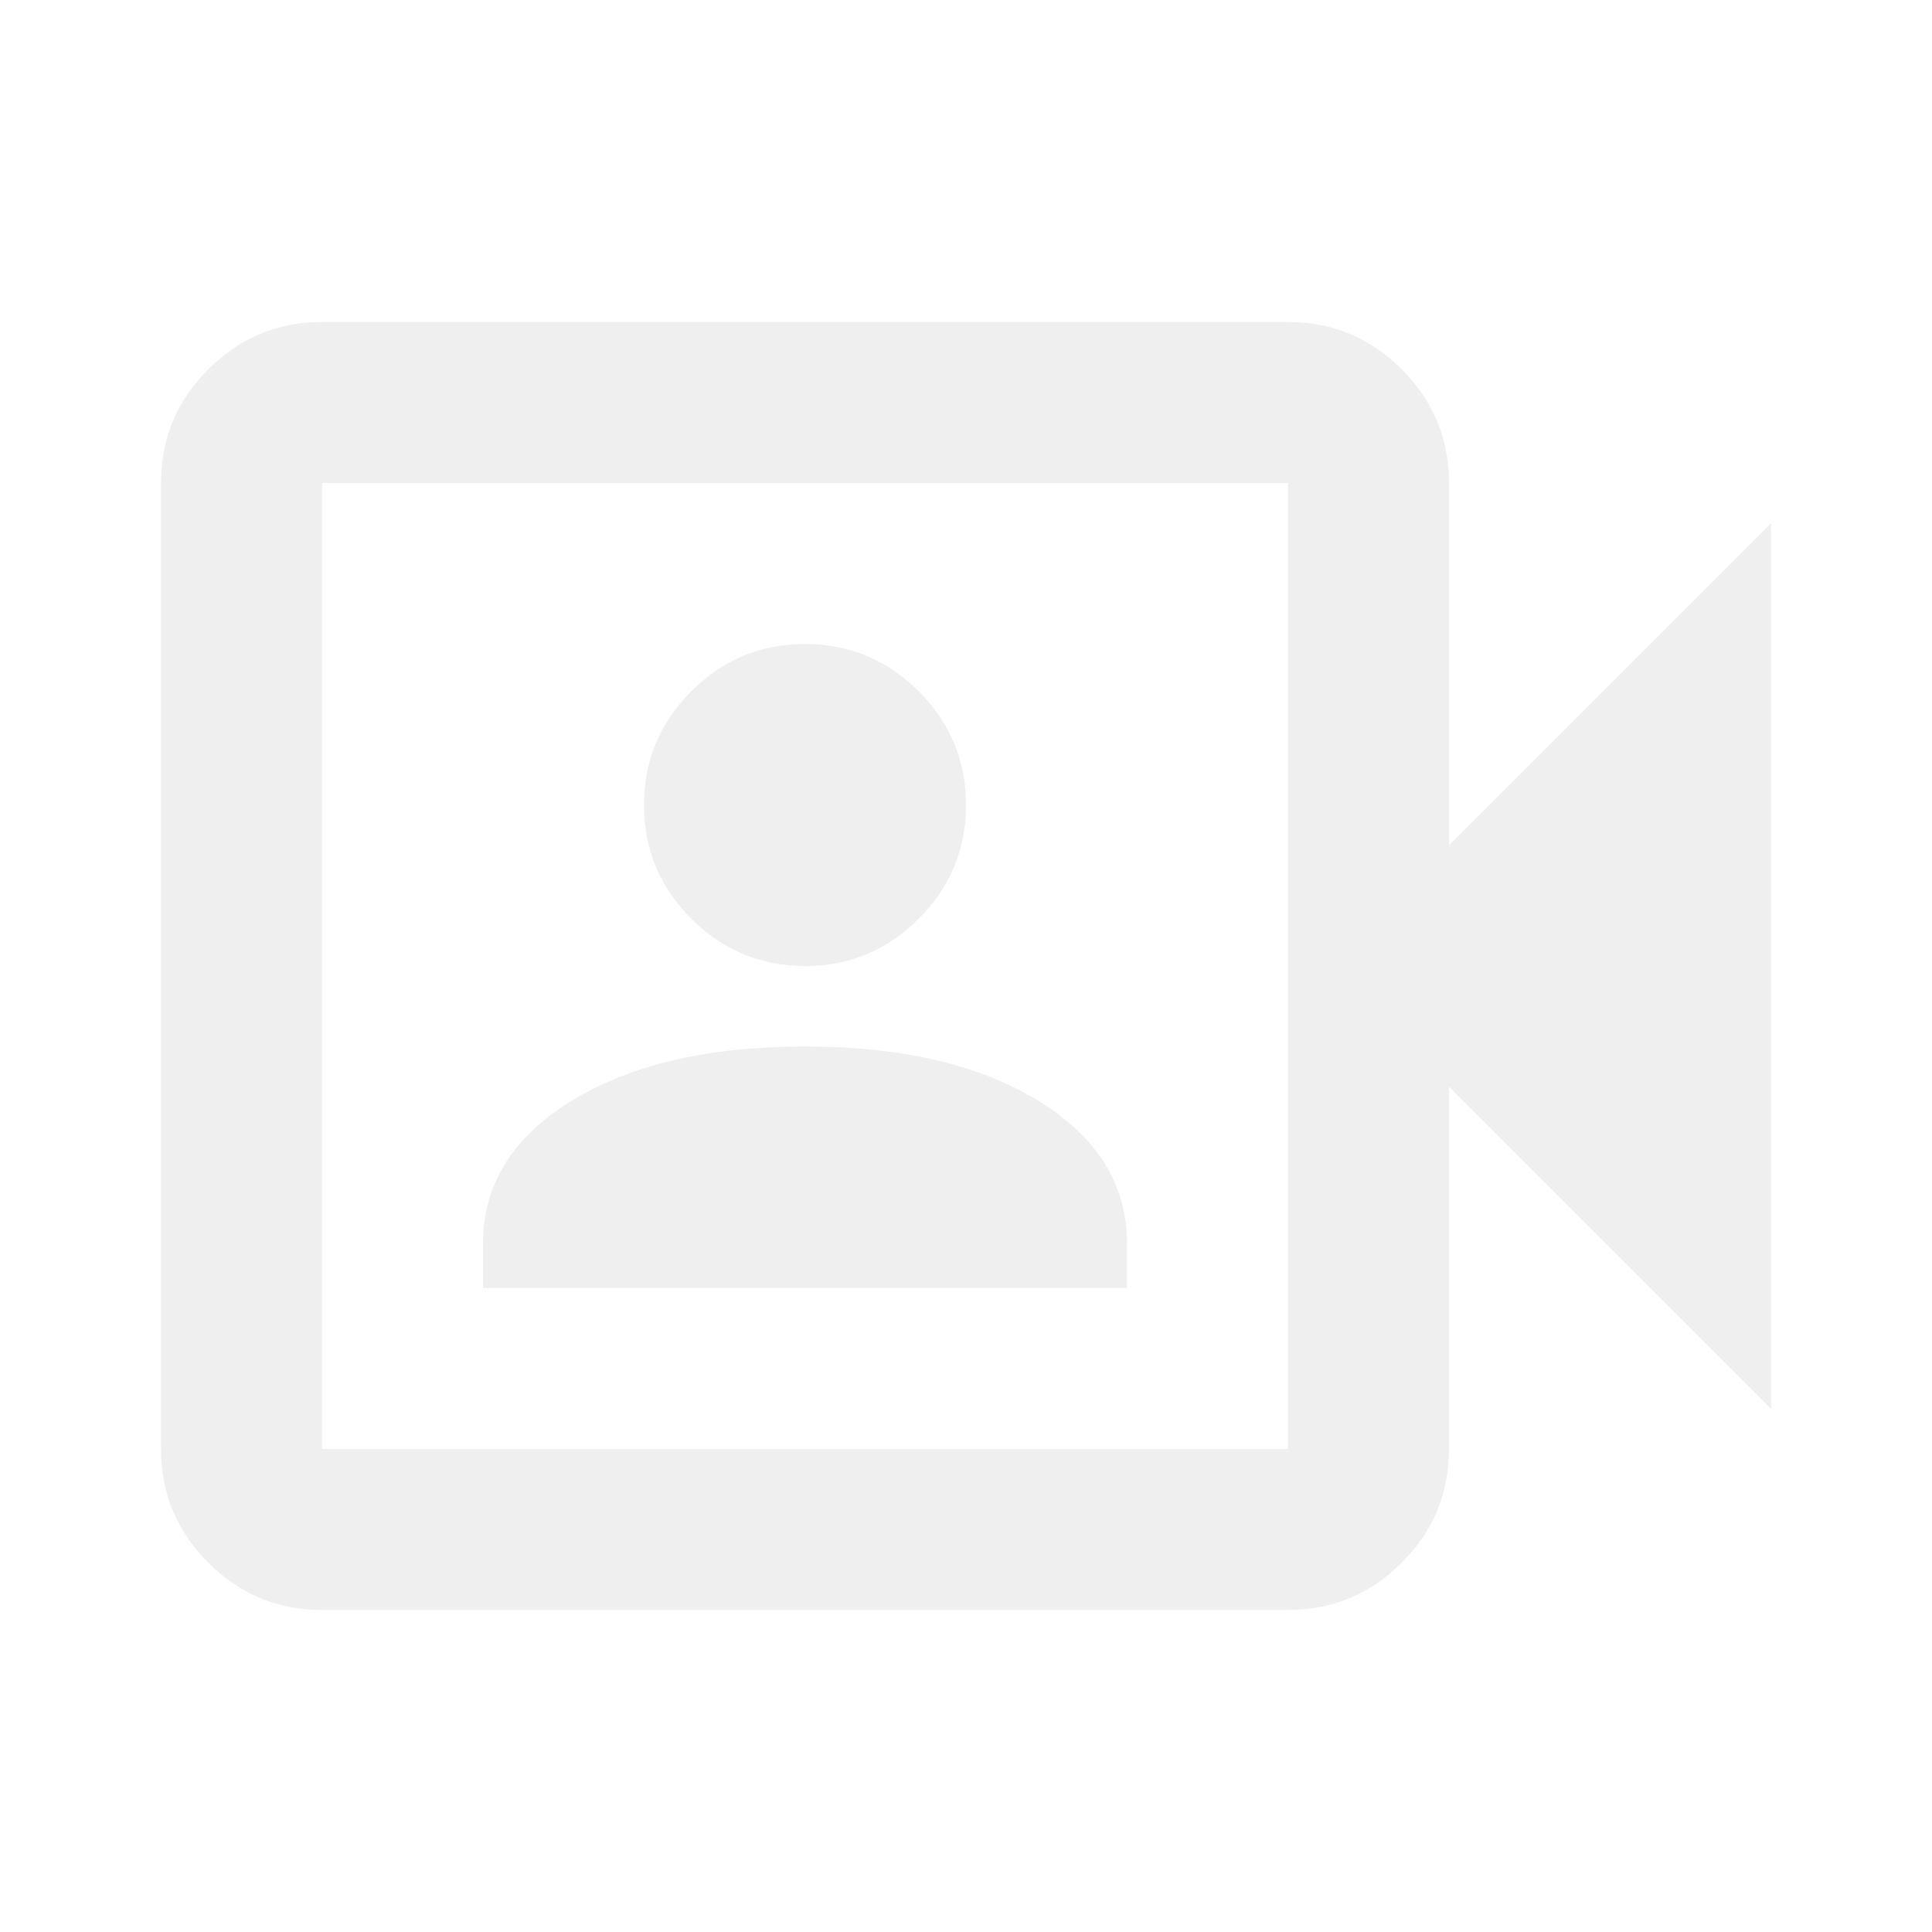
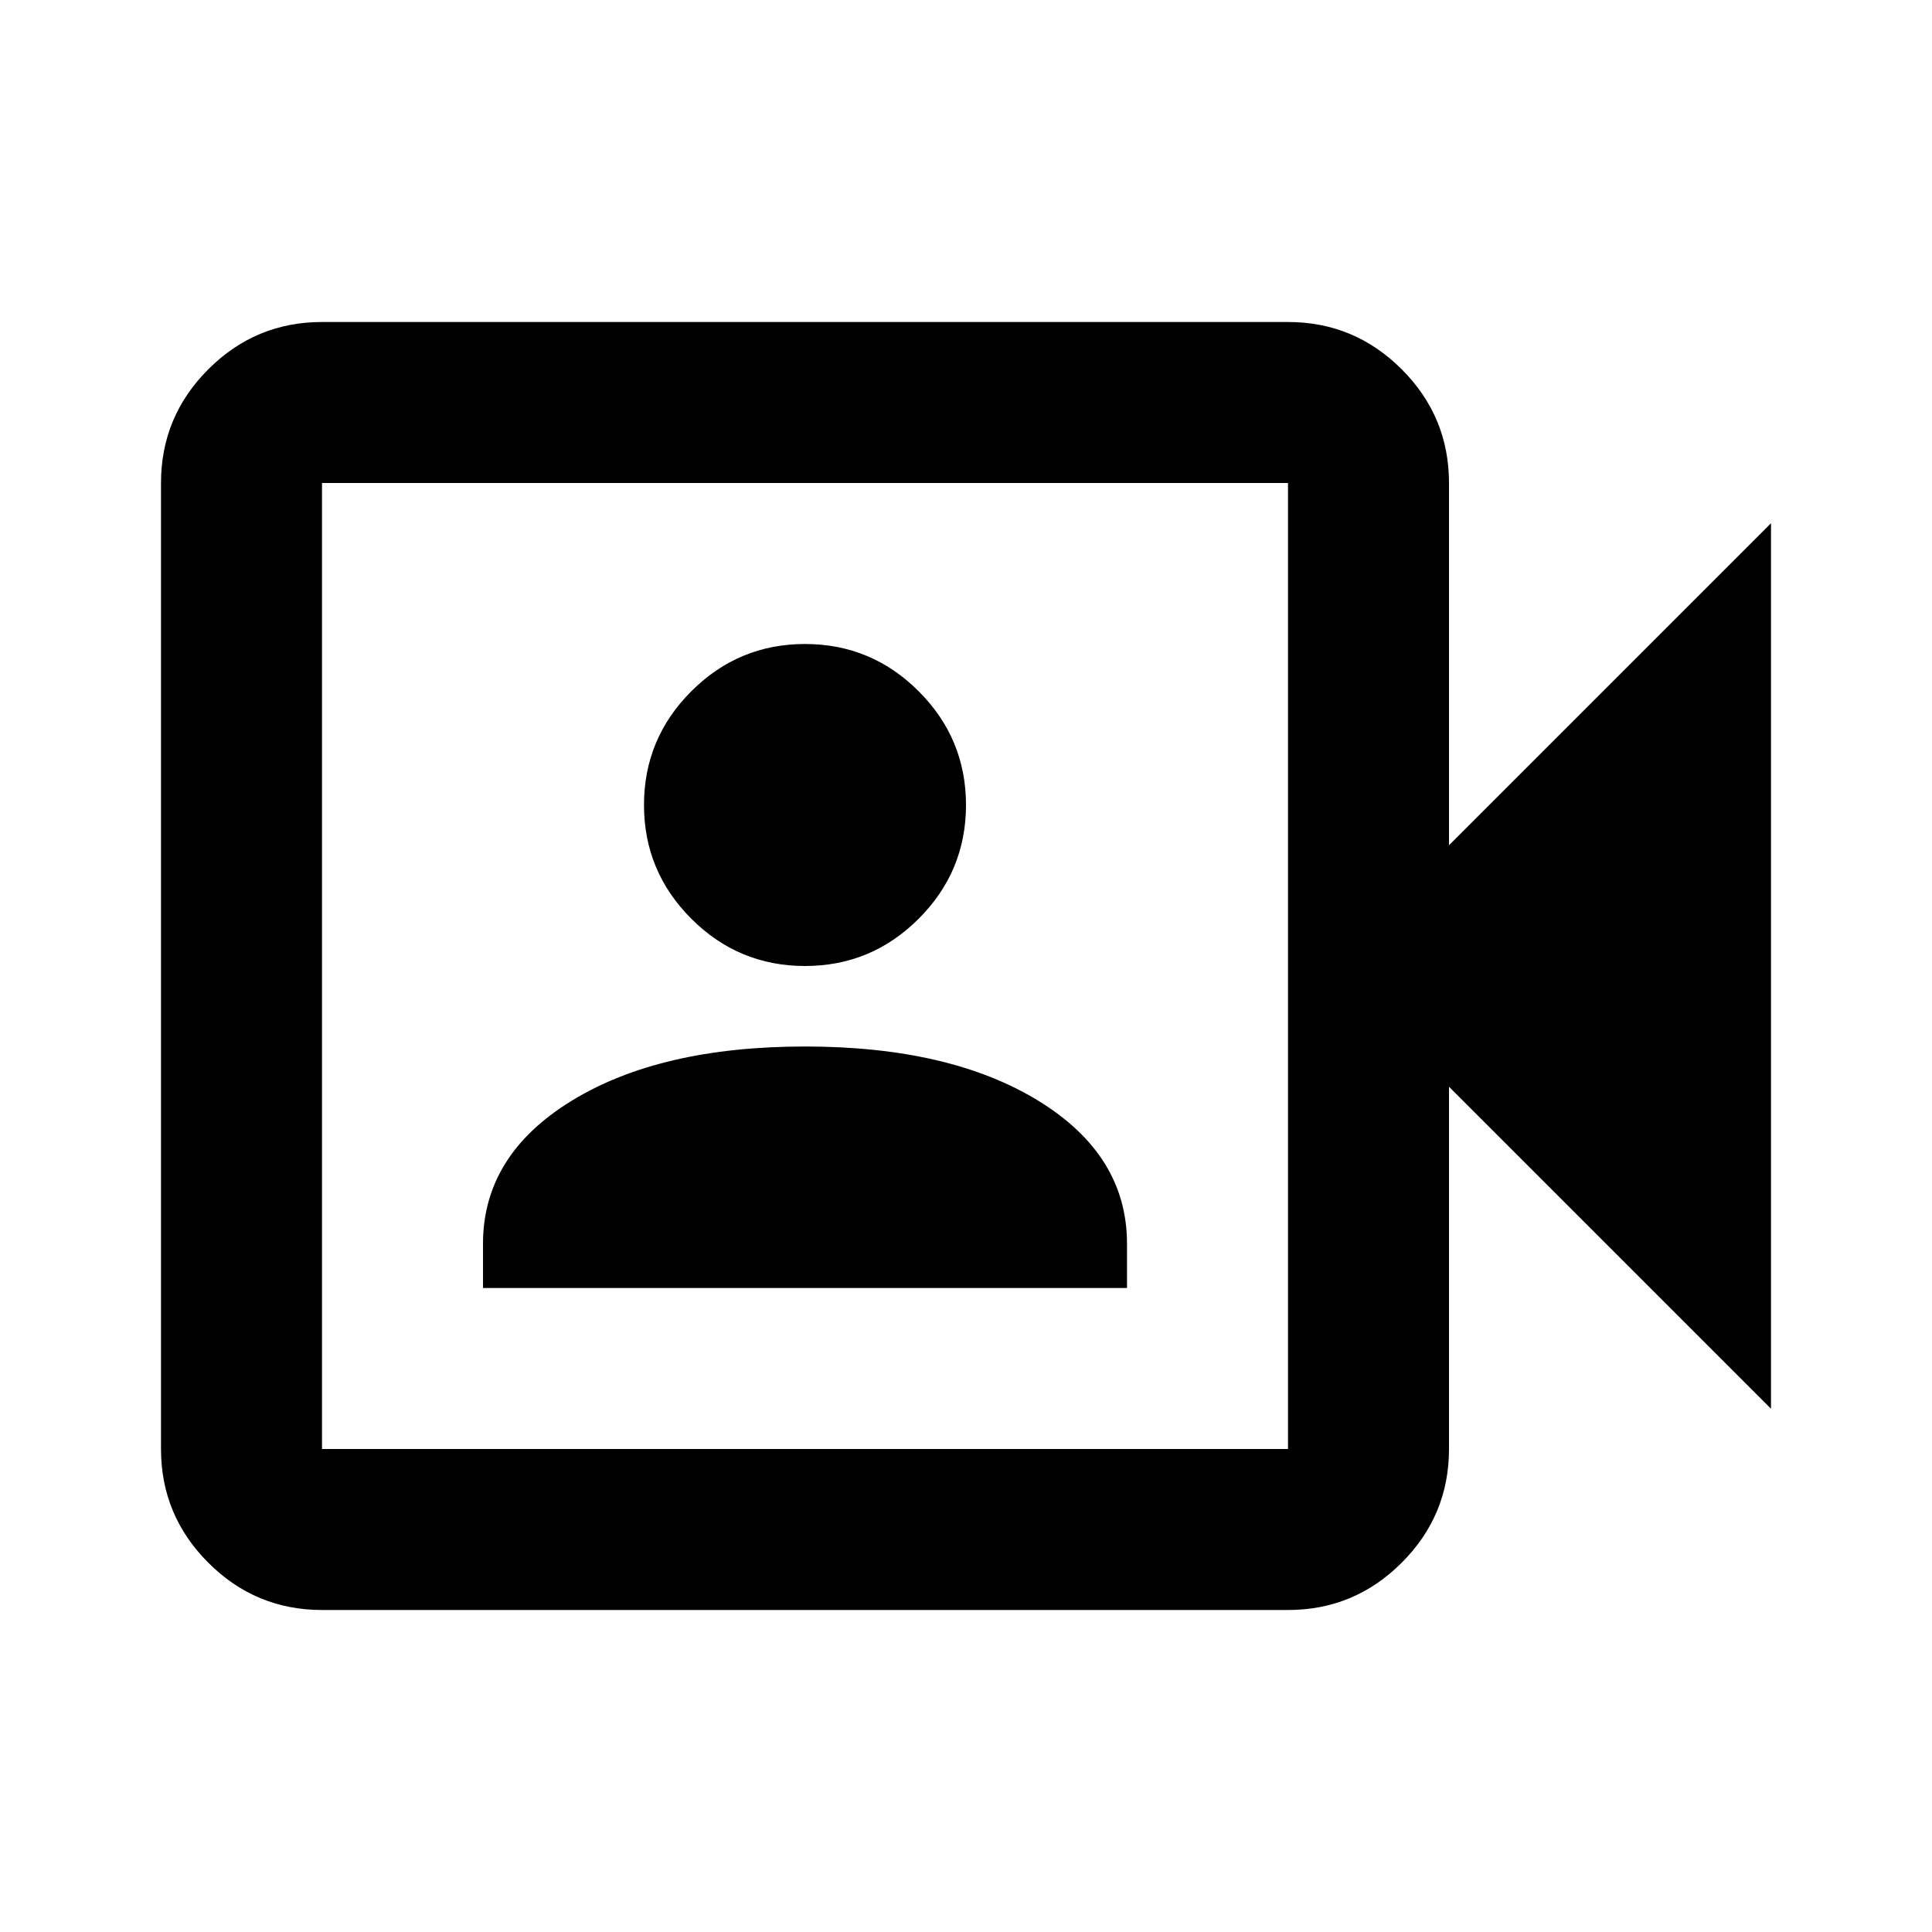
- <svg xmlns="http://www.w3.org/2000/svg" height="24px" viewBox="0 -960 960 960" width="24px" fill="#EFEFEF">
+ <svg xmlns="http://www.w3.org/2000/svg" height="24px" viewBox="0 -960 960 960" width="24px">
  <path d="M240-320h320v-22q0-44-44-71t-116-27q-72 0-116 27t-44 71v22Zm160-160q33 0 56.5-23.5T480-560q0-33-23.5-56.5T400-640q-33 0-56.5 23.5T320-560q0 33 23.5 56.5T400-480ZM160-160q-33 0-56.5-23.5T80-240v-480q0-33 23.5-56.5T160-800h480q33 0 56.5 23.5T720-720v180l160-160v440L720-420v180q0 33-23.5 56.5T640-160H160Zm0-80h480v-480H160v480Zm0 0v-480 480Z" />
</svg>
